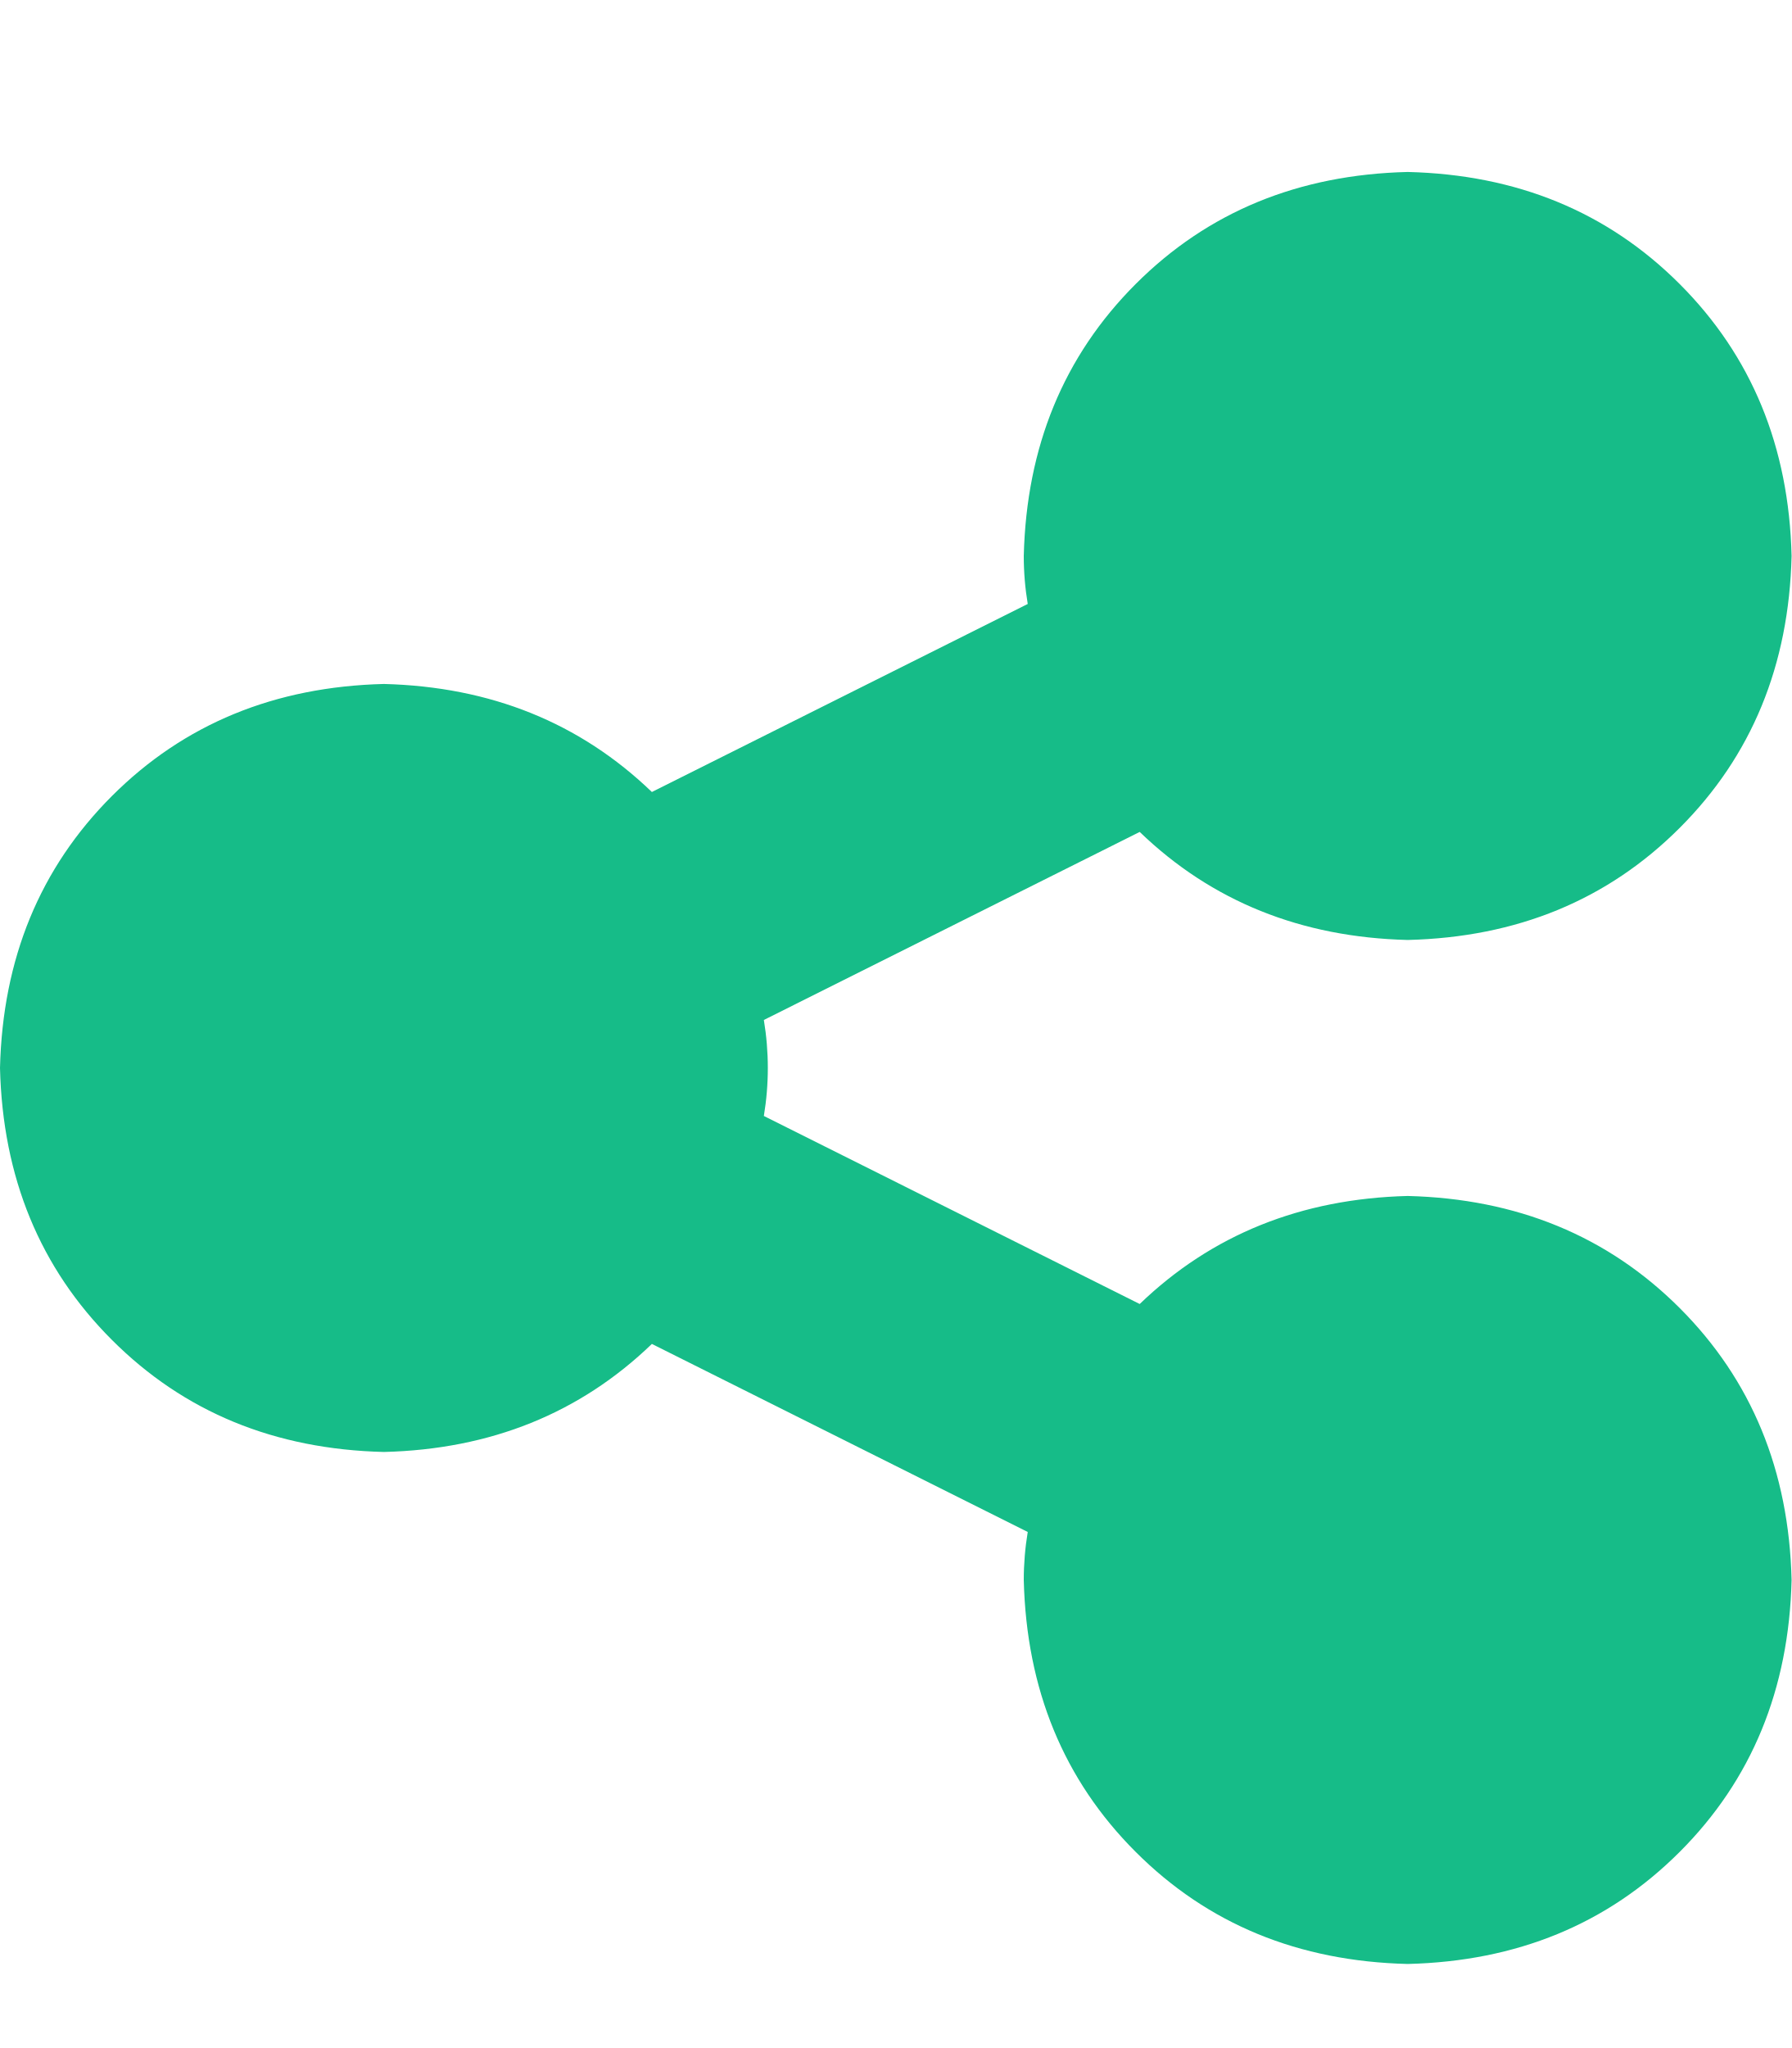
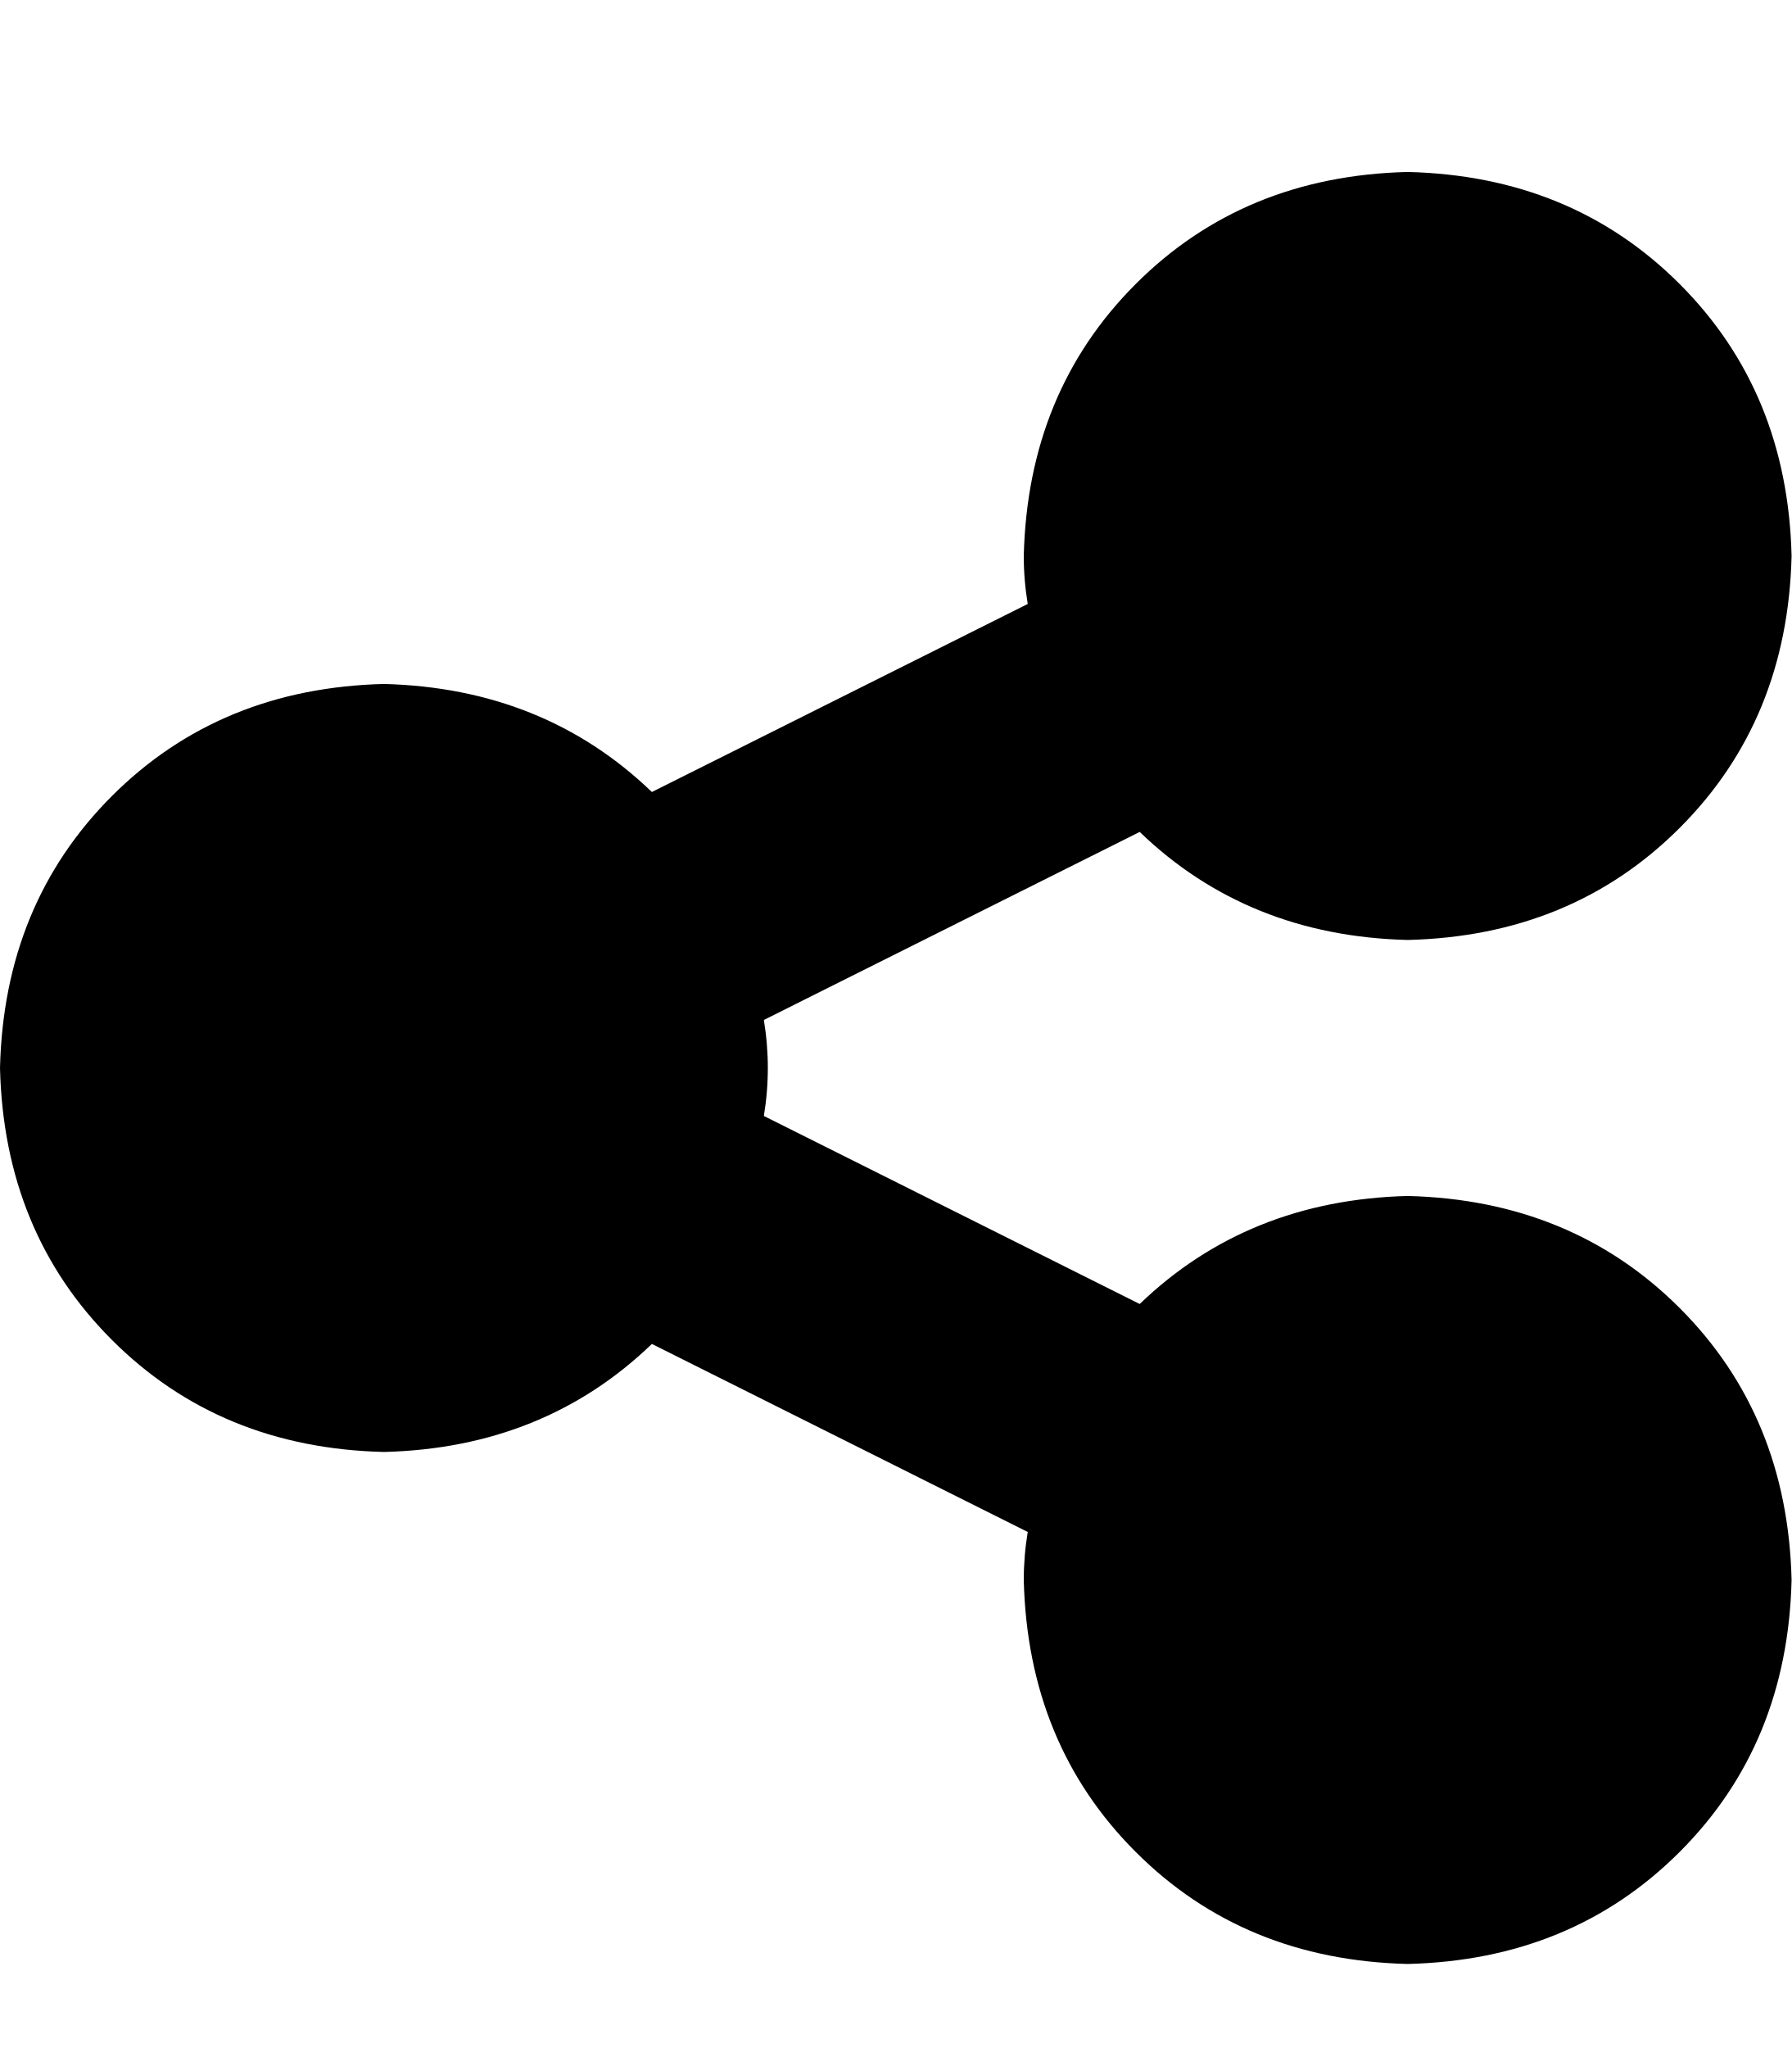
<svg xmlns="http://www.w3.org/2000/svg" fill="none" version="1.1" width="14" height="16" viewBox="0 0 14 16">
  <defs>
    <clipPath id="master_svg0_3_16057">
      <rect x="0" y="0" width="14" height="16" rx="0" />
    </clipPath>
  </defs>
  <g clip-path="url(#master_svg0_3_16057)">
    <g transform="matrix(1,0,0,-1,0,30.6875)">
      <g>
-         <path d="M11,23.344Q12.281,23.375,13.125,24.219Q13.969,25.062,14,26.344Q13.969,27.625,13.125,28.469Q12.281,29.313,11,29.344Q9.719,29.313,8.875,28.469Q8.031,27.625,8,26.344Q8,26.156,8.031,25.969L5.094,24.5Q4.25,25.312,3,25.344Q1.719,25.312,0.875,24.469Q0.031,23.625,0,22.344Q0.031,21.062,0.875,20.219Q1.719,19.375,3,19.344Q4.25,19.375,5.094,20.188L8.031,18.719Q8,18.531,8,18.344Q8.031,17.062,8.875,16.219Q9.719,15.375,11,15.344Q12.281,15.375,13.125,16.219Q13.969,17.062,14,18.344Q13.969,19.625,13.125,20.469Q12.281,21.312,11,21.344Q9.75,21.312,8.906,20.5L5.969,21.969Q6,22.156,6,22.344Q6,22.531,5.969,22.719L8.906,24.188Q9.75,23.375,11,23.344Z" fill="#16BC88" fill-opacity="1" style="mix-blend-mode:passthrough" />
+         <path d="M11,23.344Q12.281,23.375,13.125,24.219Q13.969,25.062,14,26.344Q13.969,27.625,13.125,28.469Q12.281,29.313,11,29.344Q9.719,29.313,8.875,28.469Q8.031,27.625,8,26.344Q8,26.156,8.031,25.969L5.094,24.5Q4.25,25.312,3,25.344Q1.719,25.312,0.875,24.469Q0.031,23.625,0,22.344Q0.031,21.062,0.875,20.219Q1.719,19.375,3,19.344Q4.25,19.375,5.094,20.188L8.031,18.719Q8,18.531,8,18.344Q8.031,17.062,8.875,16.219Q9.719,15.375,11,15.344Q12.281,15.375,13.125,16.219Q13.969,17.062,14,18.344Q13.969,19.625,13.125,20.469Q12.281,21.312,11,21.344Q9.75,21.312,8.906,20.5L5.969,21.969Q6,22.156,6,22.344Q6,22.531,5.969,22.719L8.906,24.188Q9.75,23.375,11,23.344Z" fill="#000000" fill-opacity="1" style="mix-blend-mode:passthrough" />
      </g>
    </g>
  </g>
</svg>
